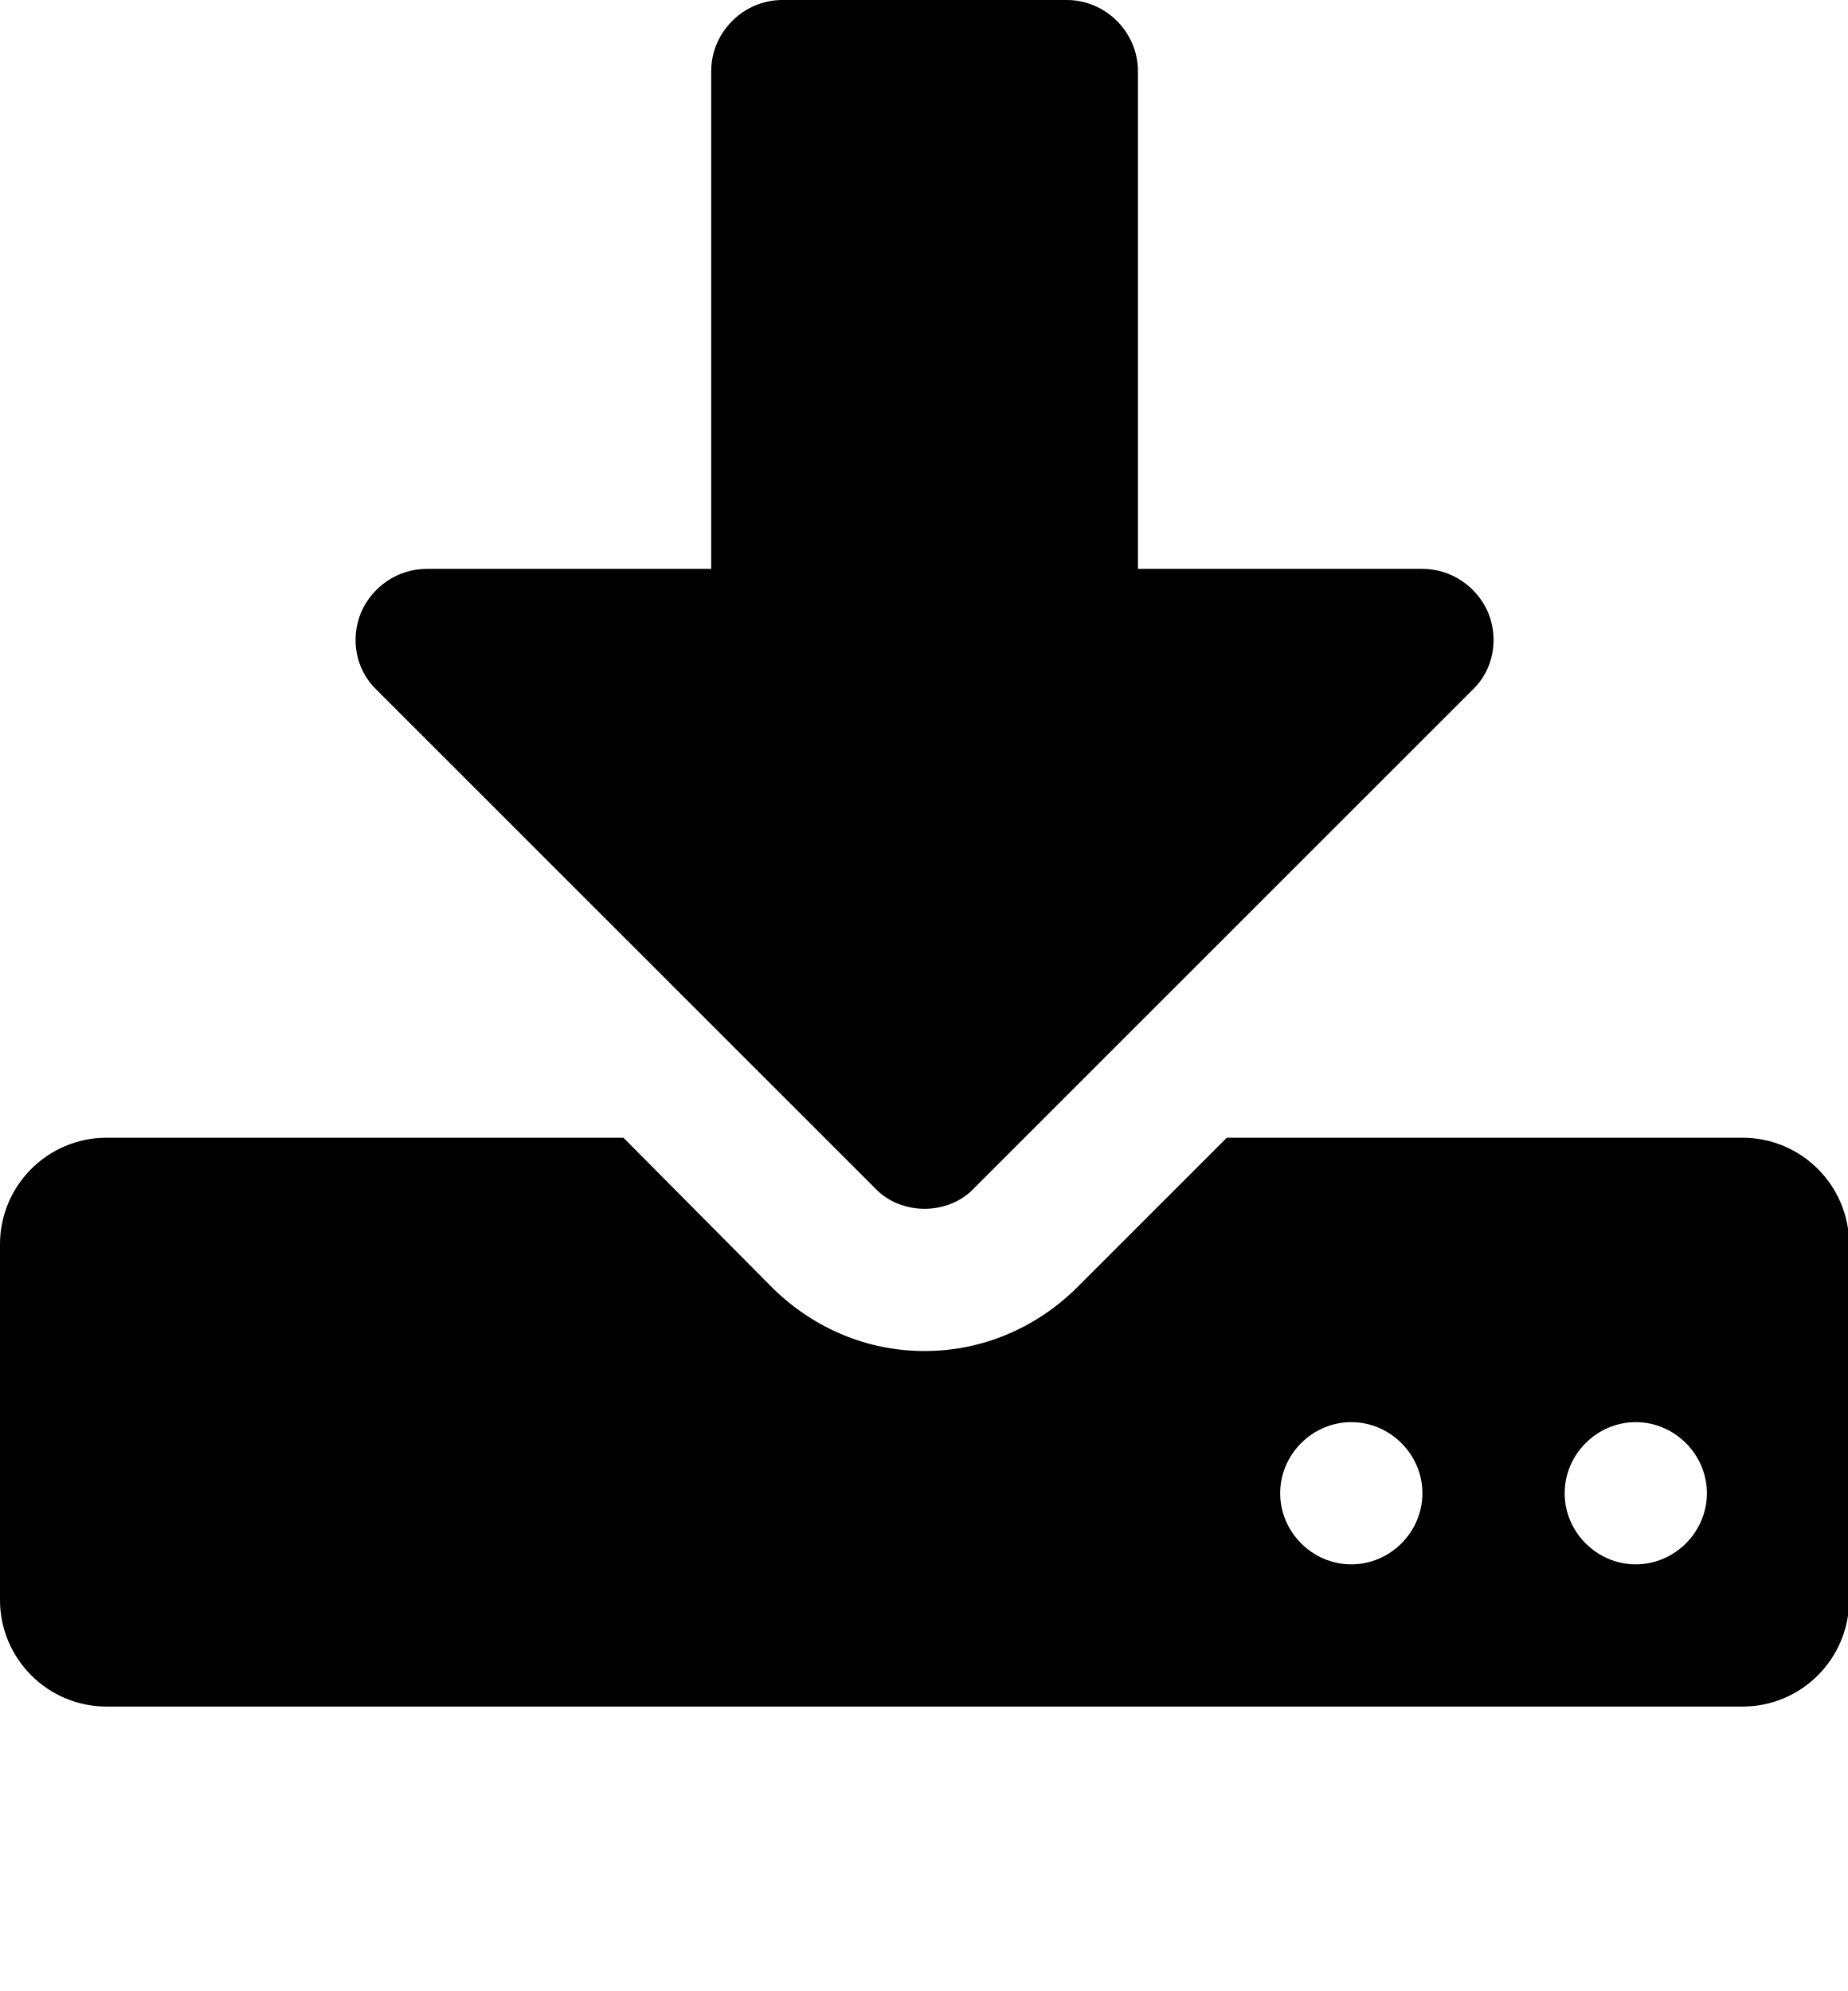
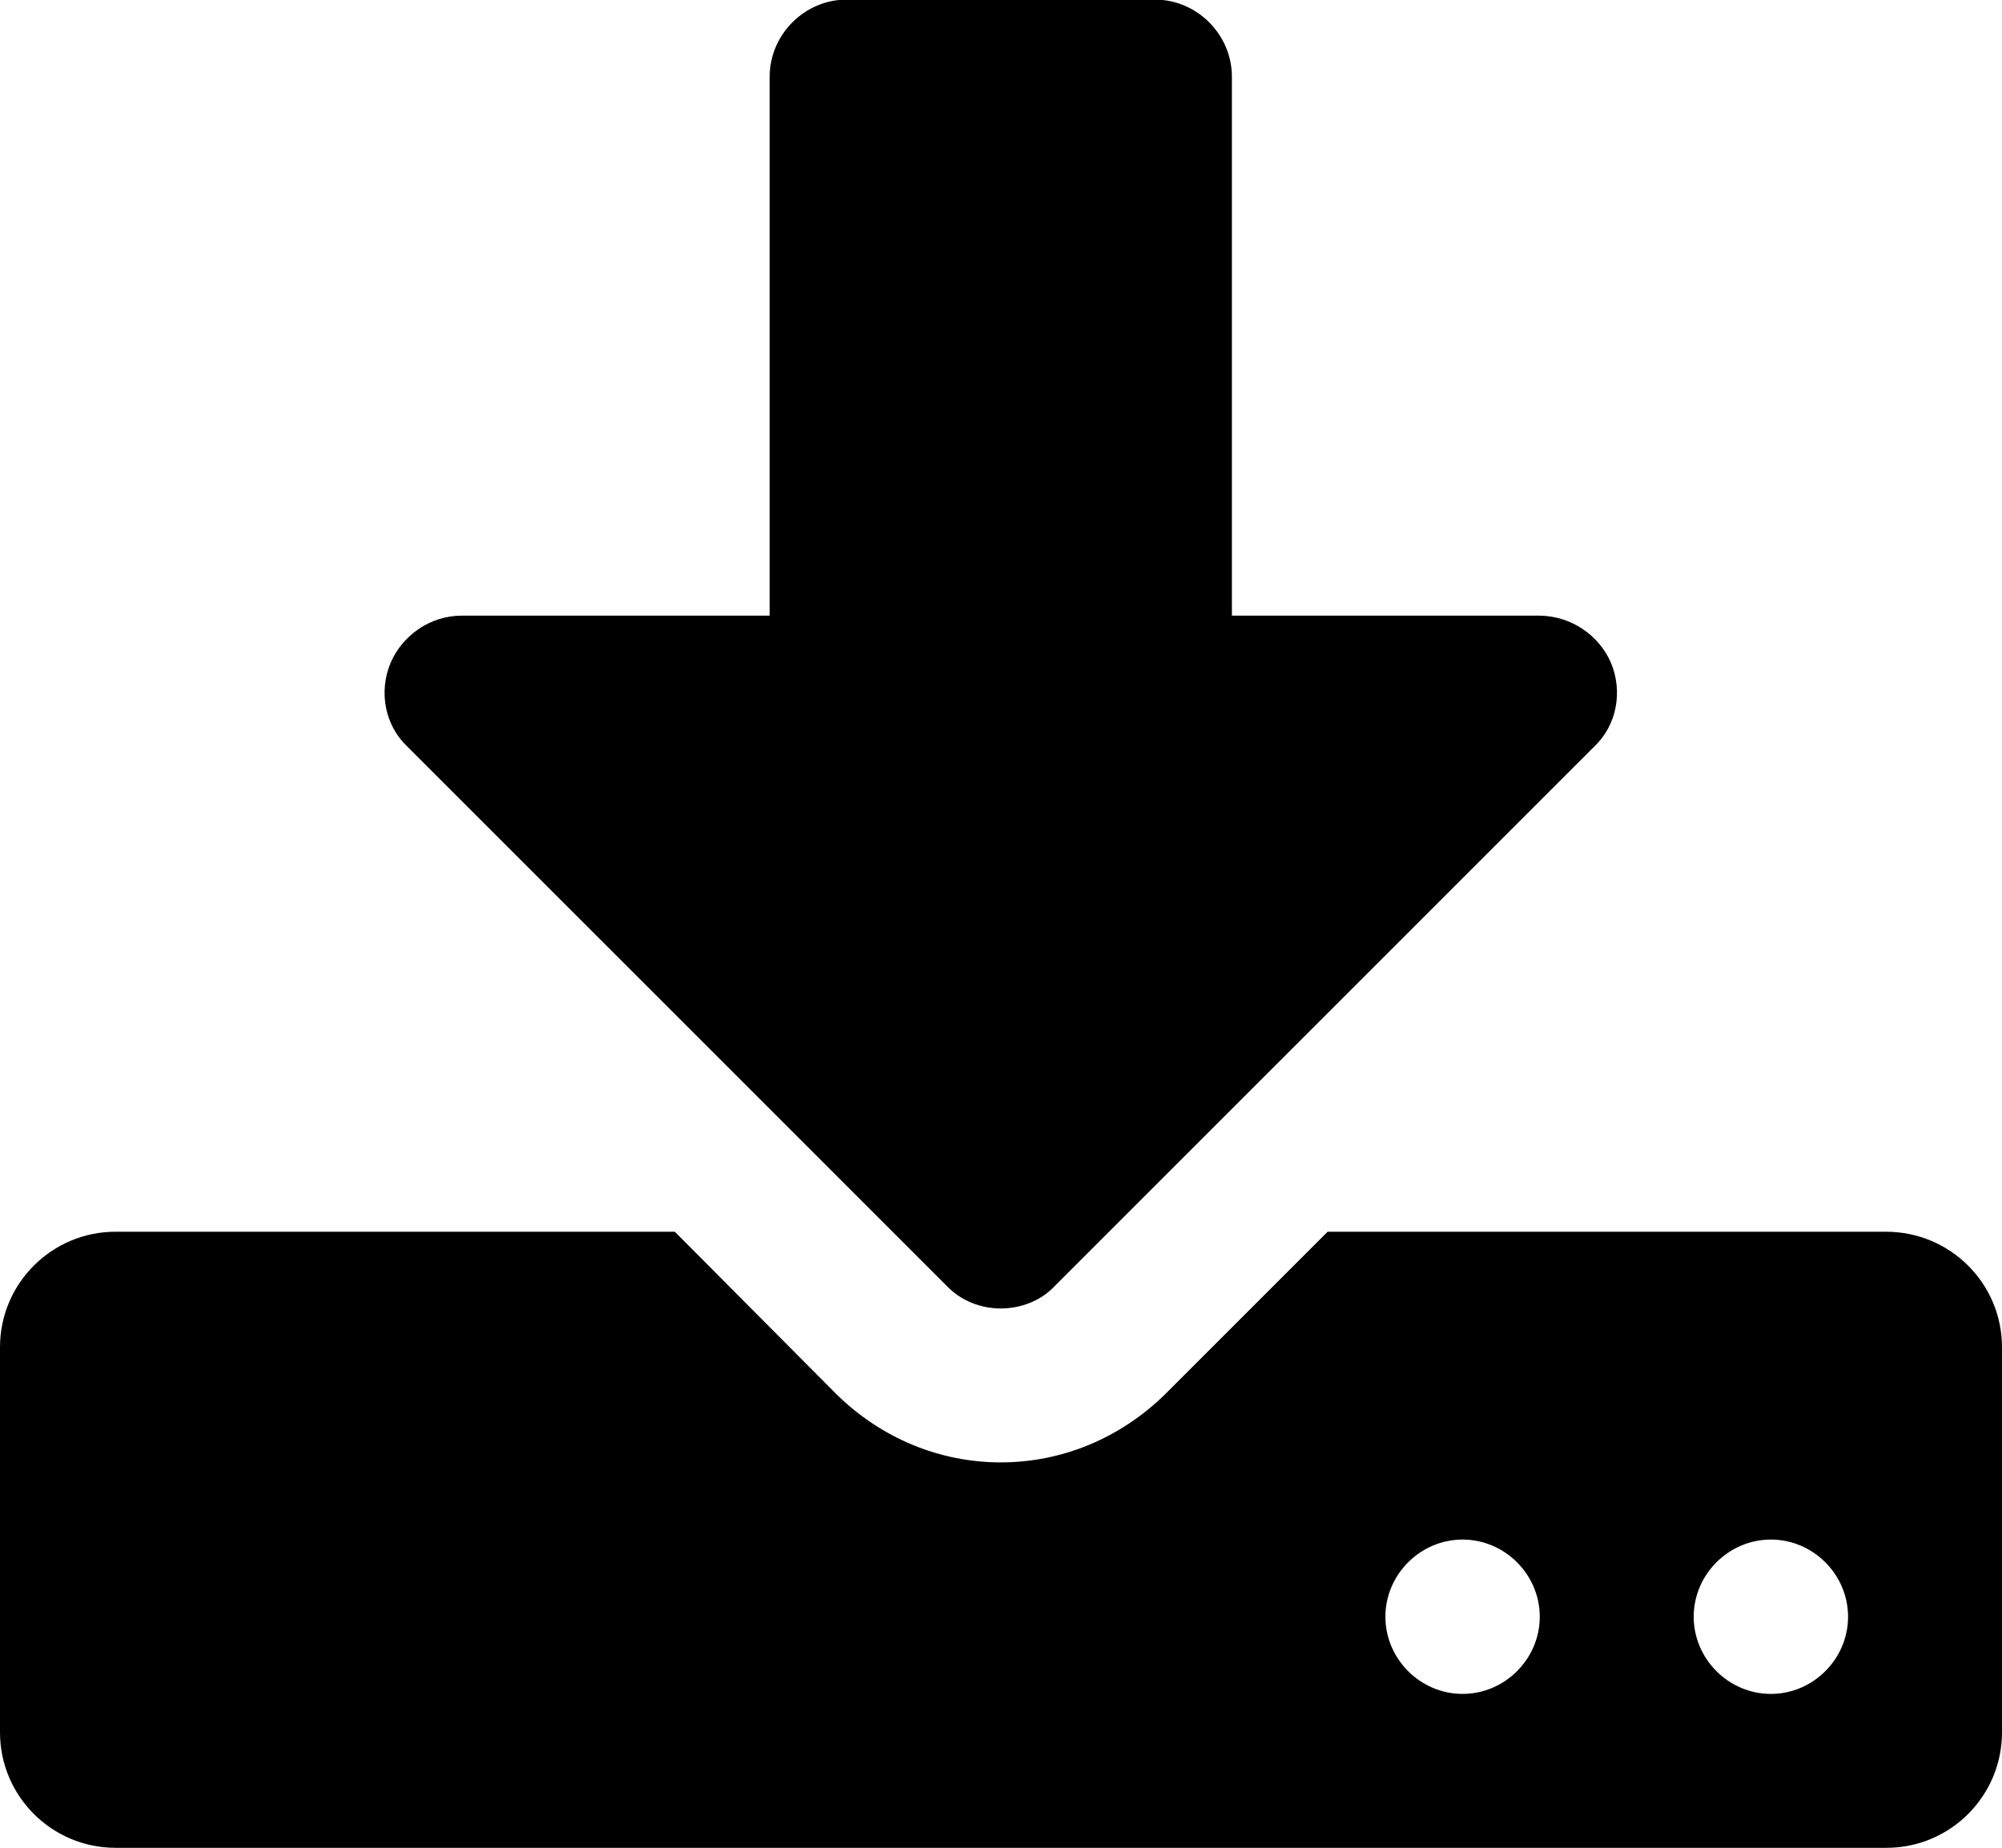
- <svg xmlns="http://www.w3.org/2000/svg" version="1.1" width="464" height="500" viewBox="0 0 464 500">
-   <path d="M357.143 375c0-9.766-8.091-17.857-17.857-17.857s-17.857 8.091-17.857 17.857 8.091 17.857 17.857 17.857 17.857-8.091 17.857-17.857zM428.571 375c0-9.766-8.091-17.857-17.857-17.857s-17.857 8.091-17.857 17.857 8.091 17.857 17.857 17.857 17.857-8.091 17.857-17.857zM464.286 312.5v89.286c0 14.788-11.998 26.786-26.786 26.786h-410.714c-14.788 0-26.786-11.998-26.786-26.786v-89.286c0-14.788 11.998-26.786 26.786-26.786h129.743l37.667 37.946c10.324 10.044 23.716 15.625 37.946 15.625s27.623-5.581 37.946-15.625l37.946-37.946h129.464c14.788 0 26.786 11.998 26.786 26.786zM373.605 153.739c2.79 6.696 1.395 14.509-3.906 19.531l-125 125c-3.348 3.627-8.091 5.301-12.556 5.301s-9.208-1.674-12.556-5.301l-125-125c-5.301-5.022-6.696-12.835-3.906-19.531 2.79-6.417 9.208-10.882 16.462-10.882h71.429v-125c0-9.766 8.091-17.857 17.857-17.857h71.429c9.766 0 17.857 8.091 17.857 17.857v125h71.429c7.254 0 13.672 4.464 16.462 10.882z" />
+ <svg xmlns="http://www.w3.org/2000/svg" version="1.1" id="レイヤー_1" x="0px" y="0px" width="464.3px" height="428.6px" viewBox="0 0 464.3 428.6" style="enable-background:new 0 0 464.3 428.6;" xml:space="preserve">
+   <path d="M357.1,375c0-9.8-8.1-17.9-17.9-17.9s-17.9,8.1-17.9,17.9s8.1,17.9,17.9,17.9S357.1,384.8,357.1,375z M428.6,375  c0-9.8-8.1-17.9-17.9-17.9s-17.9,8.1-17.9,17.9s8.1,17.9,17.9,17.9S428.6,384.8,428.6,375z M464.3,312.5v89.3  c0,14.8-12,26.8-26.8,26.8H26.8C12,428.6,0,416.6,0,401.8v-89.3c0-14.8,12-26.8,26.8-26.8h129.7l37.7,37.9  c10.3,10,23.7,15.6,37.9,15.6s27.6-5.6,37.9-15.6l37.9-37.9h129.5C452.3,285.7,464.3,297.7,464.3,312.5L464.3,312.5z M373.6,153.7  c2.8,6.7,1.4,14.5-3.9,19.5l-125,125c-3.3,3.6-8.1,5.3-12.6,5.3s-9.2-1.7-12.6-5.3l-125-125c-5.3-5-6.7-12.8-3.9-19.5  c2.8-6.4,9.2-10.9,16.5-10.9h71.4v-125c0-9.8,8.1-17.9,17.9-17.9h71.4c9.8,0,17.9,8.1,17.9,17.9v125h71.4  C364.4,142.9,370.8,147.3,373.6,153.7L373.6,153.7z" />
</svg>
